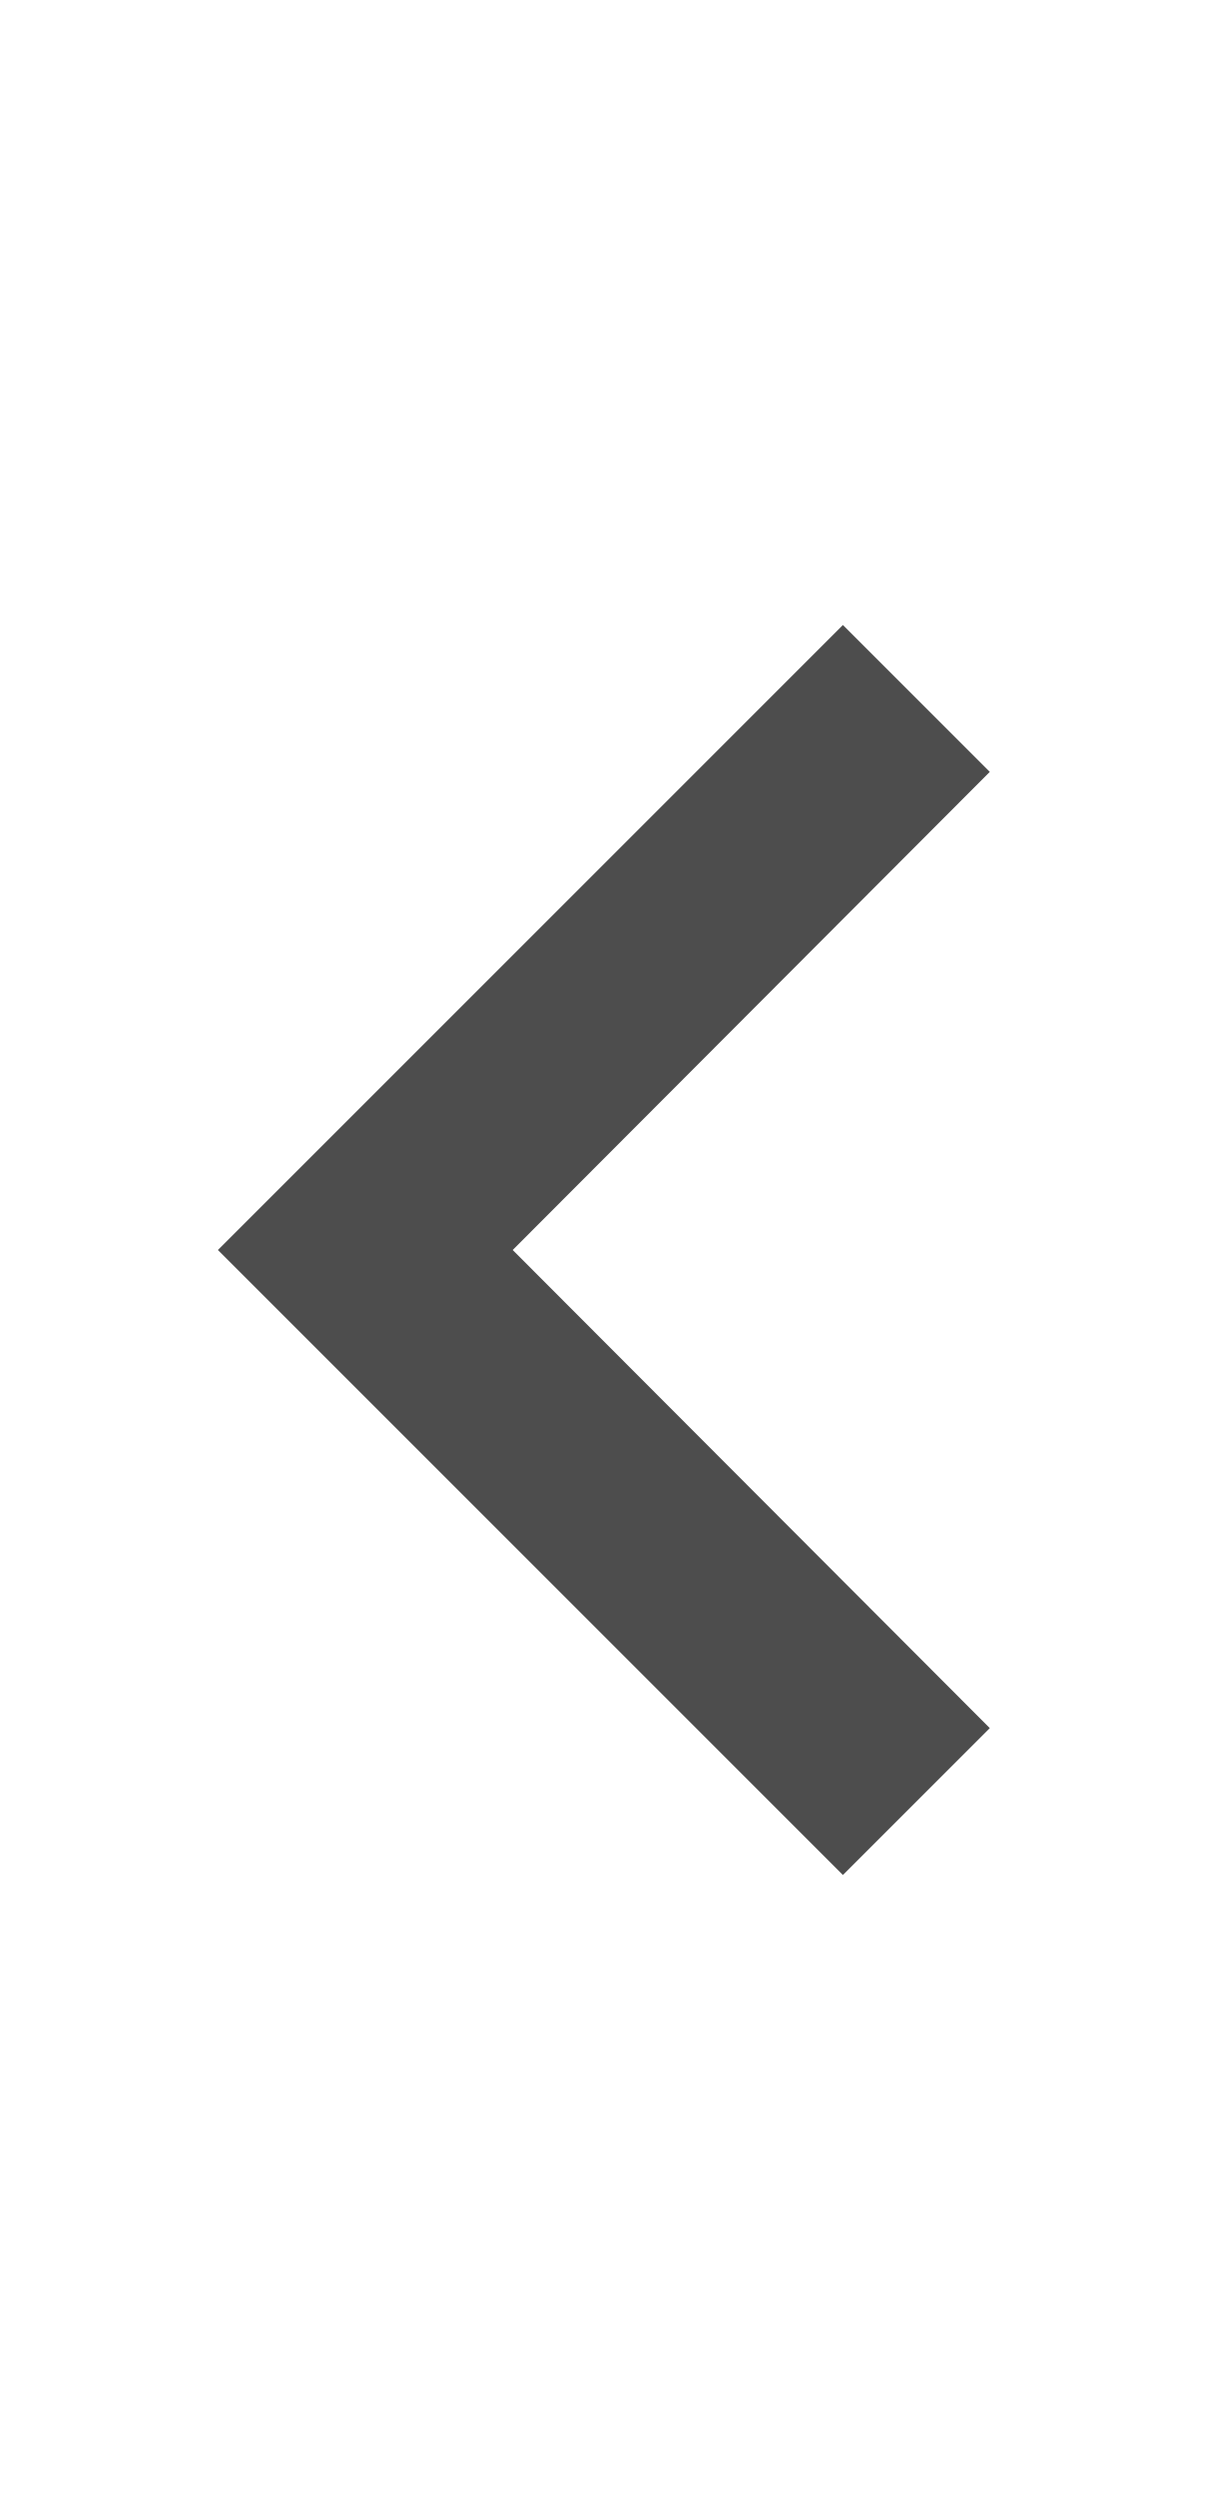
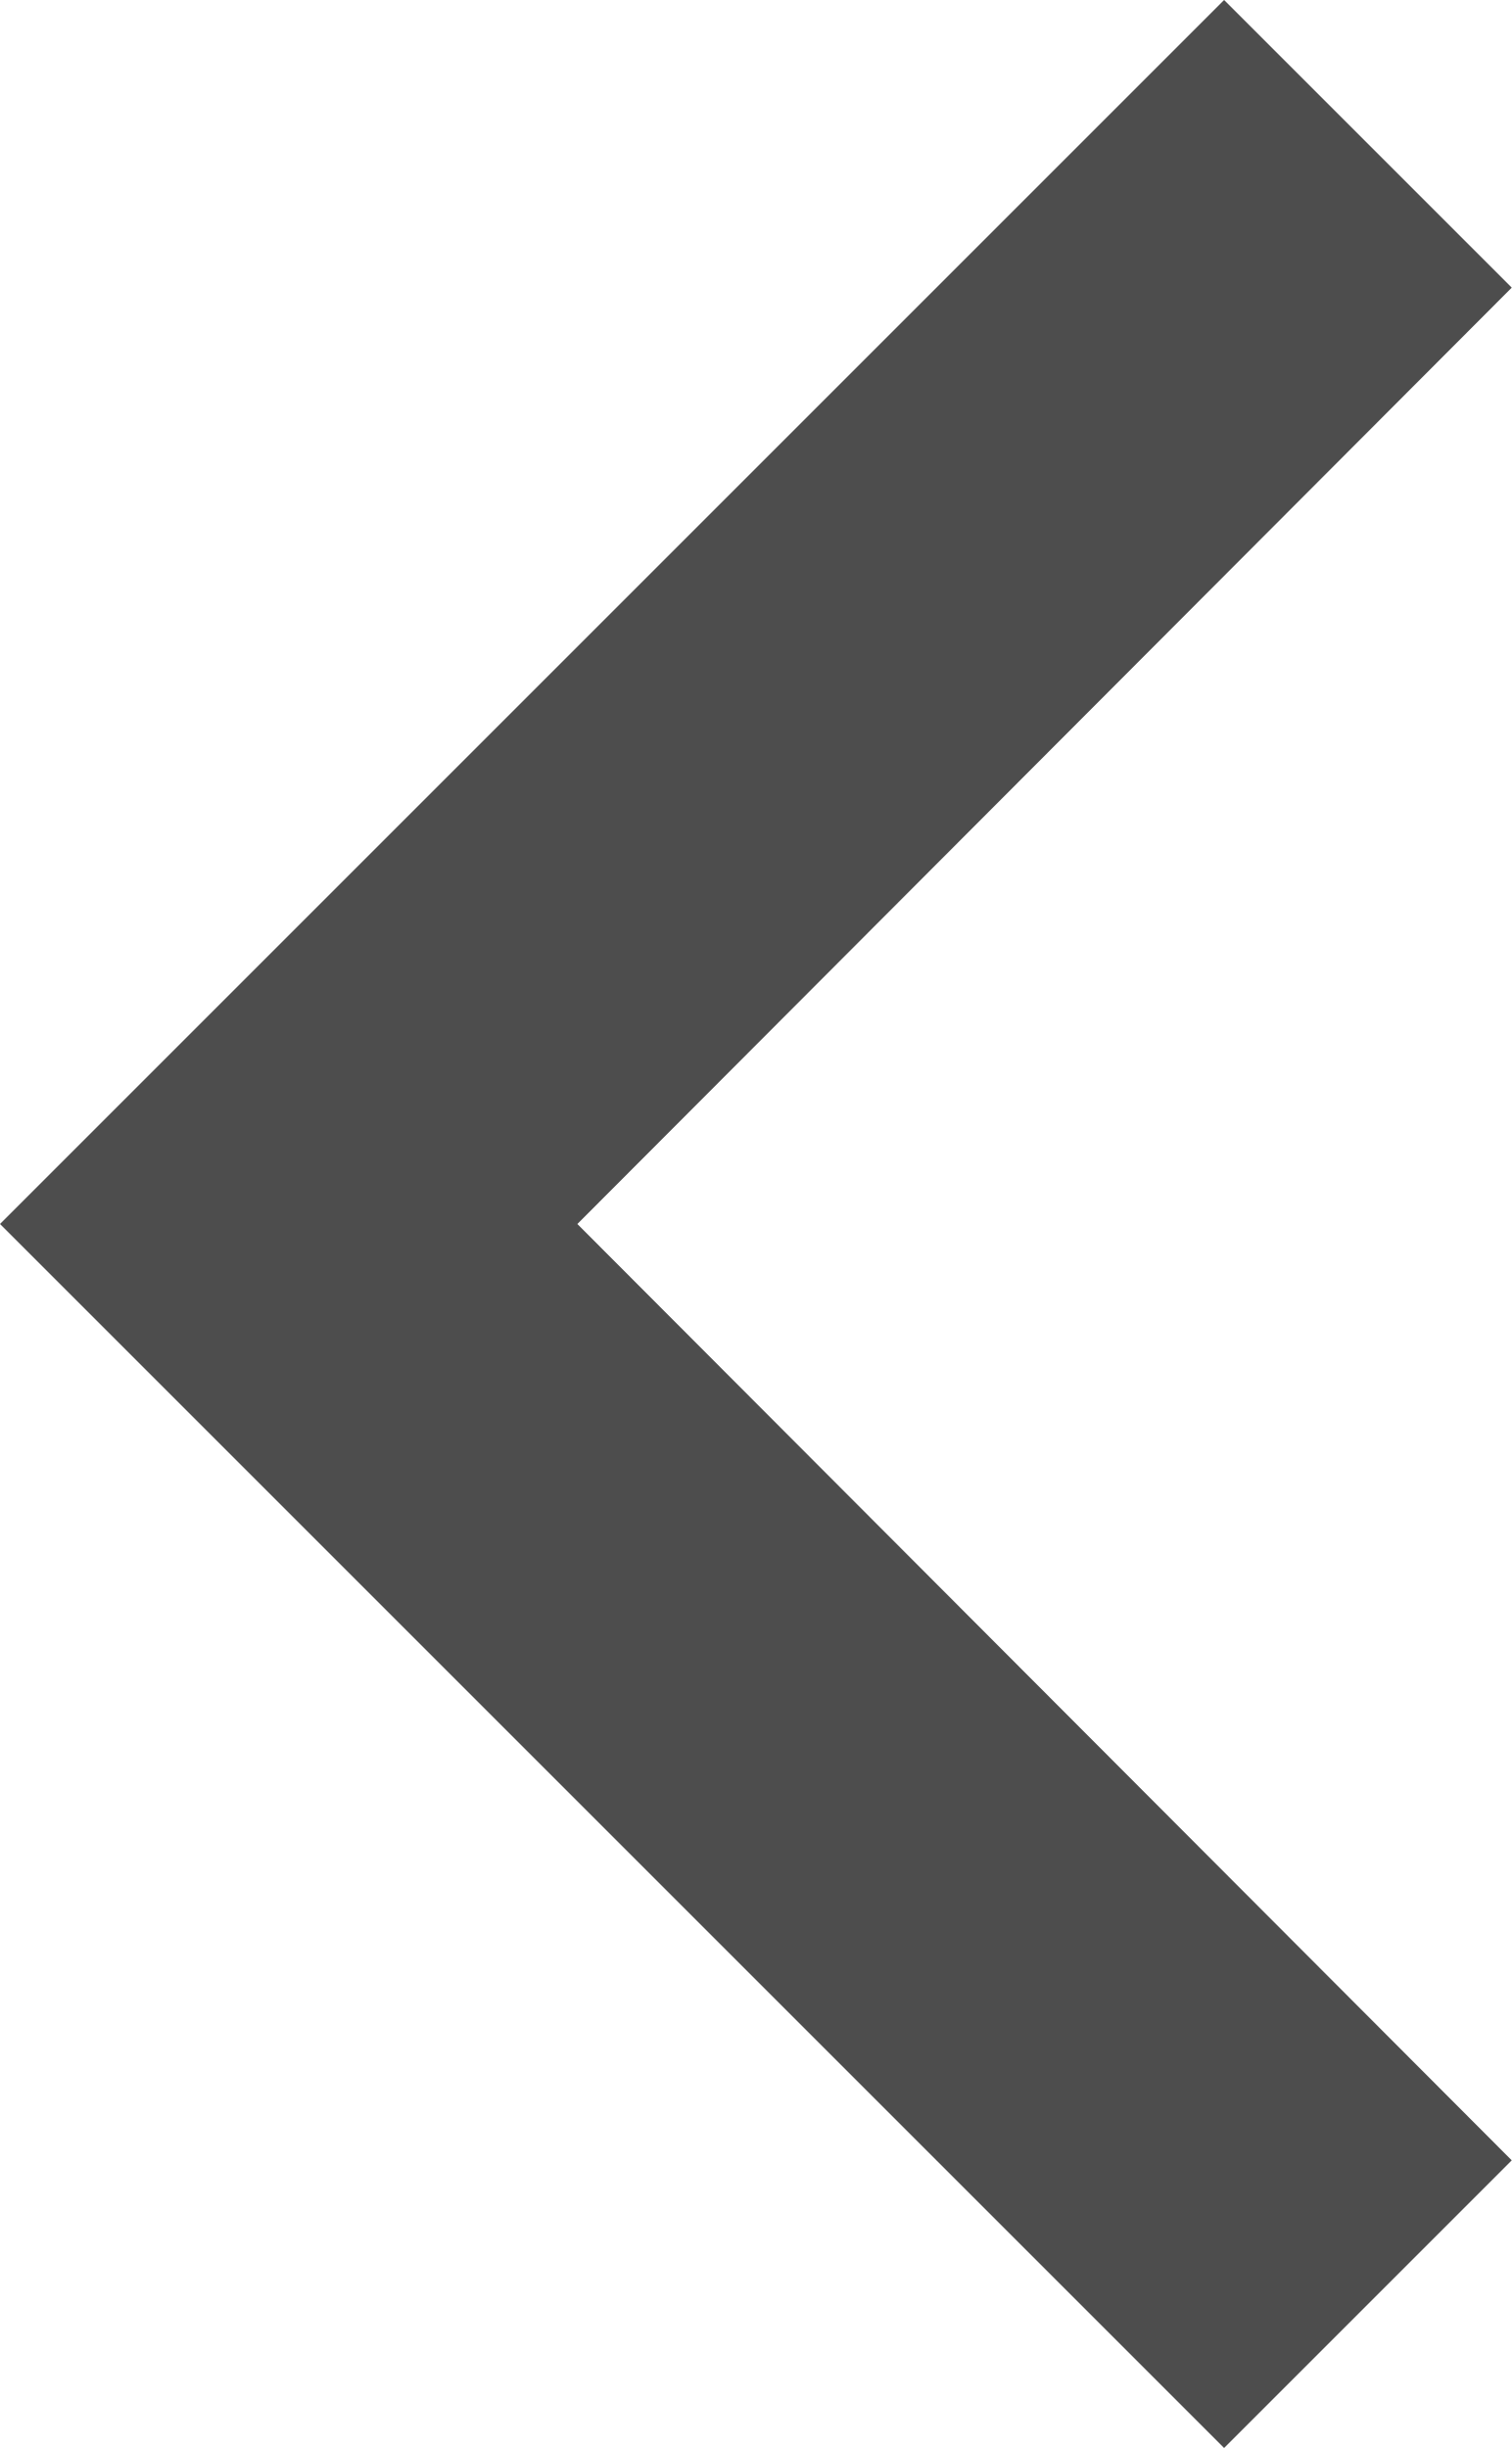
- <svg xmlns="http://www.w3.org/2000/svg" height="24" viewBox="0 0 11.593 24" width="11.593" id="svg2" version="1.1" style="fill:#000000">
+ <svg xmlns="http://www.w3.org/2000/svg" height="12" viewBox="0 0 7.41 12" width="7.41" id="svg2" version="1.1" style="fill:#000000">
  <defs id="defs10" />
-   <path style="fill:#4d4d4d" d="m 8.092,6 1.41,1.41 L 4.922,12 l 4.58,4.59 -1.41,1.41 -6,-6 z" id="path4165-7" />
+   <path style="fill:#4d4d4d" d="m 6,0 1.41,1.41 L 2.83,6 l 4.58,4.59 -1.41,1.41 L 0,6 Z" id="path4165-7" />
</svg>
